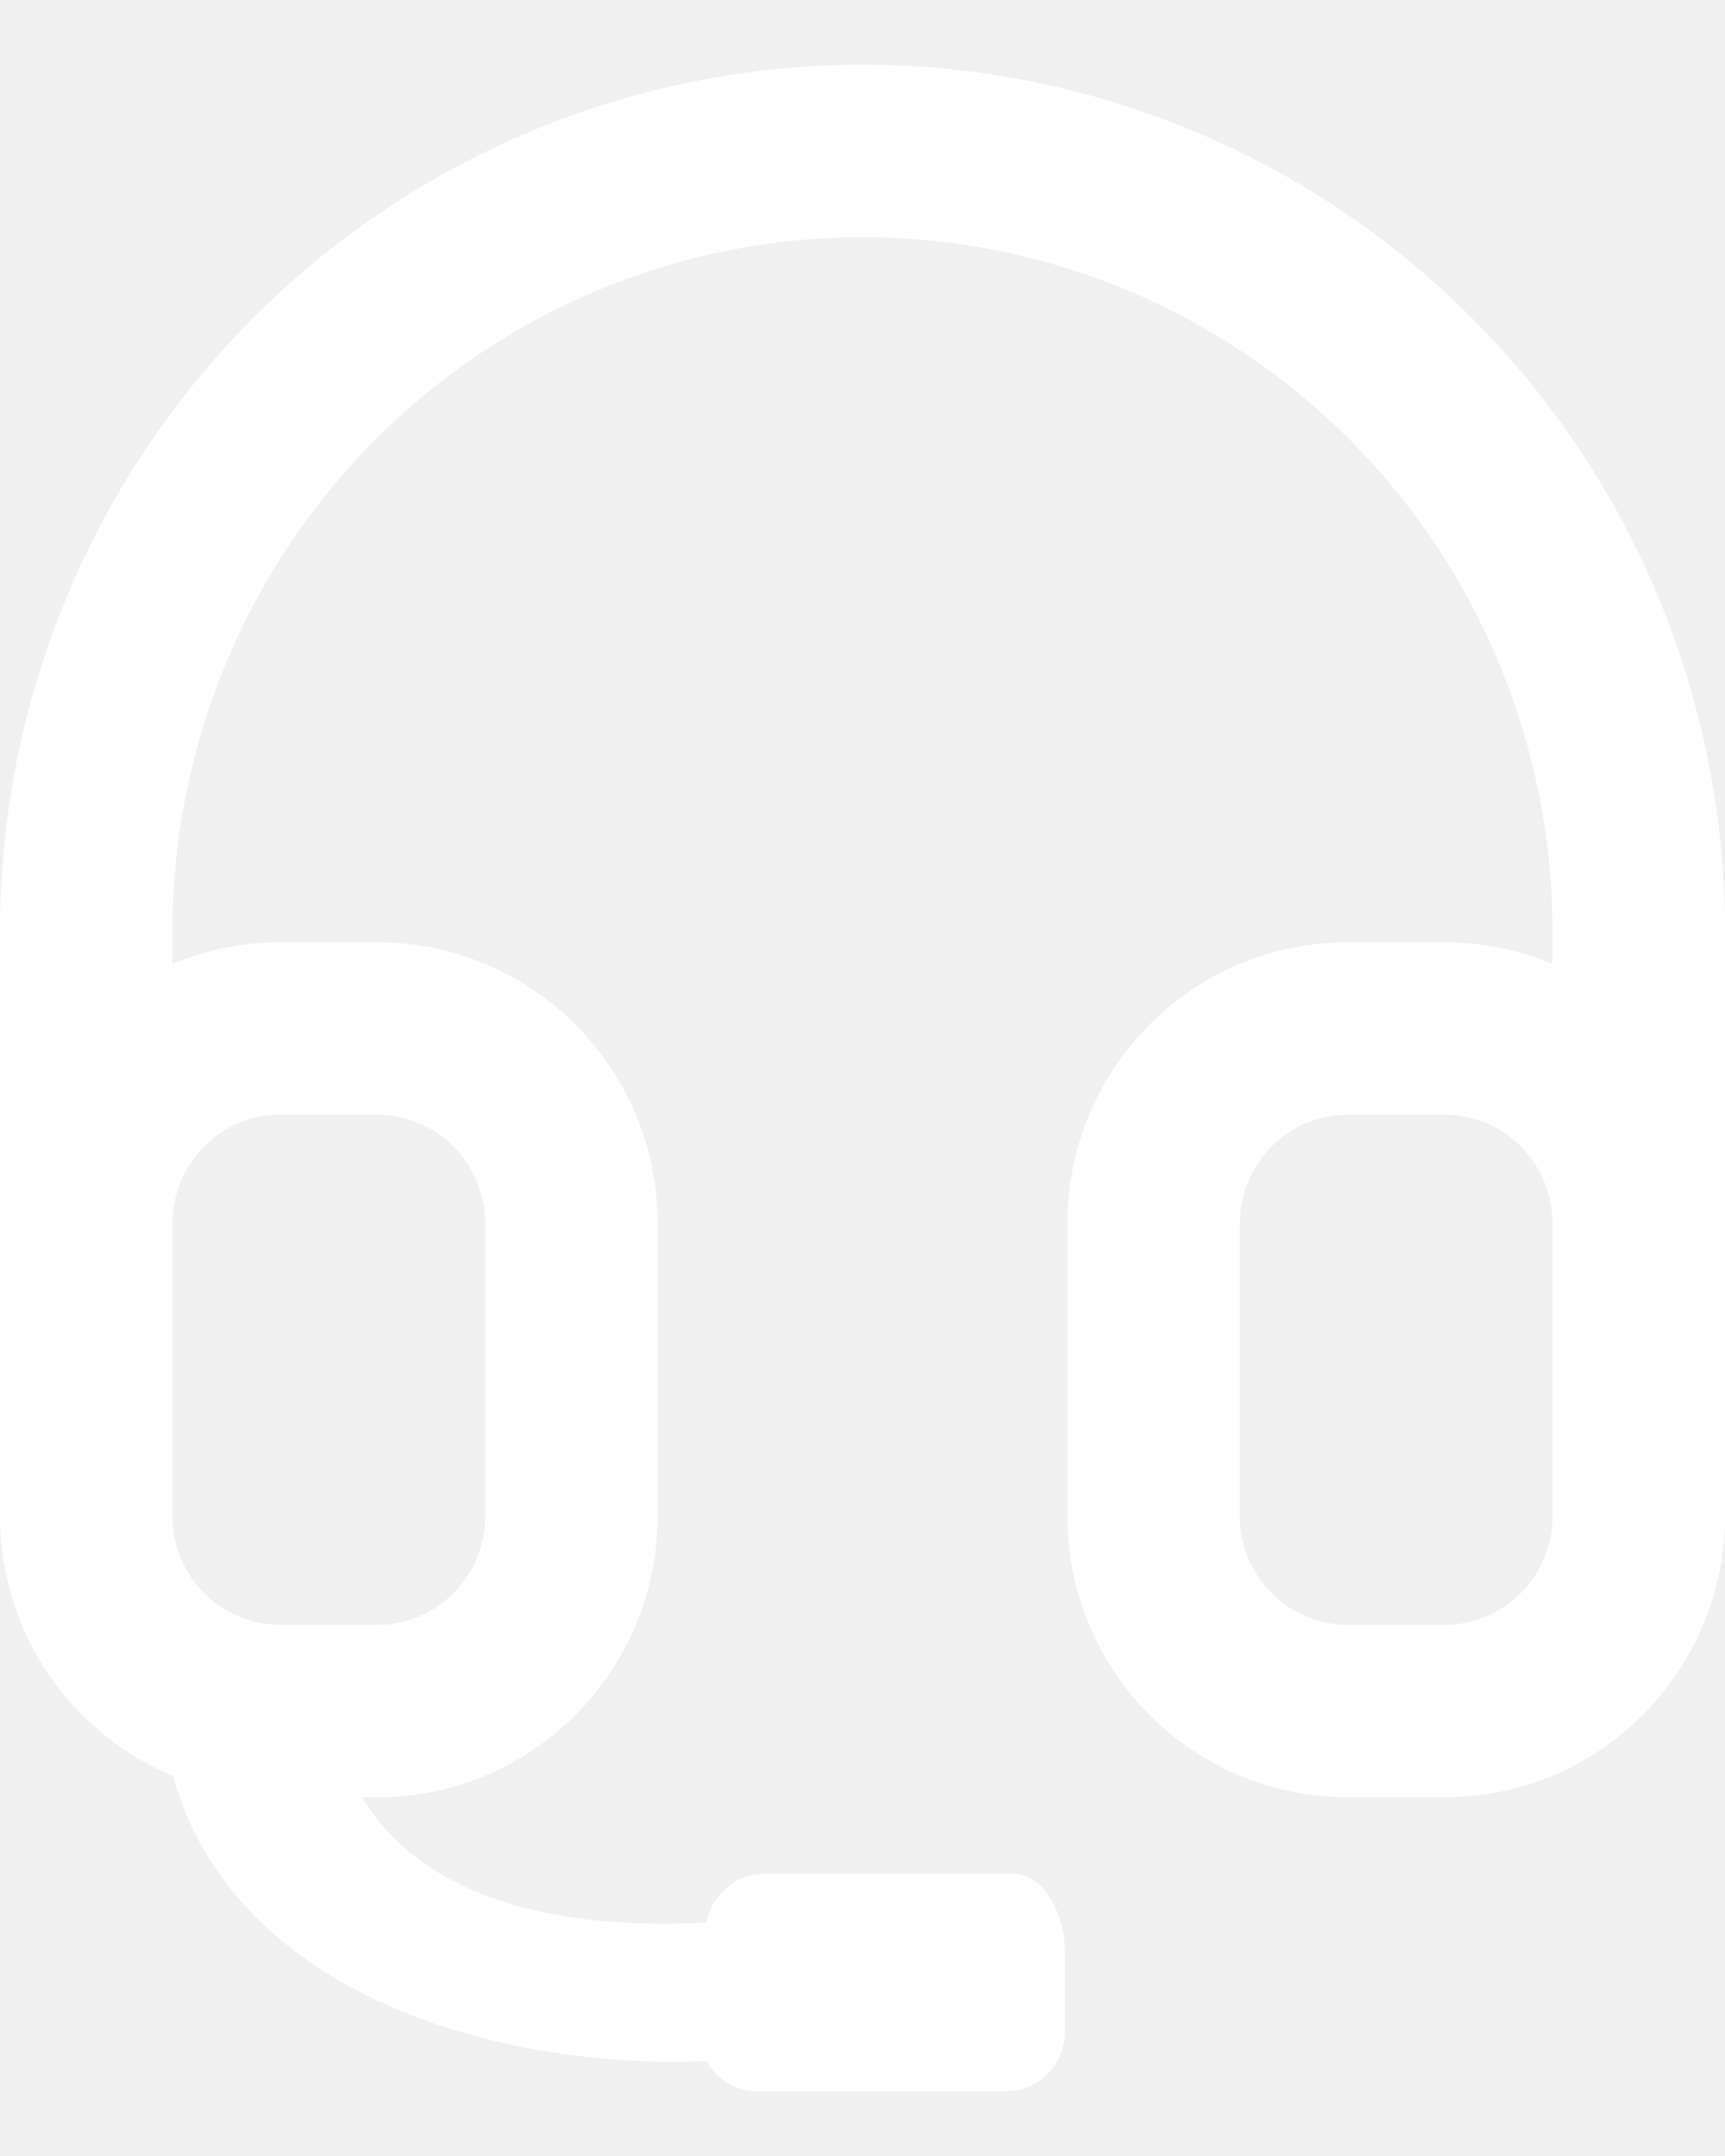
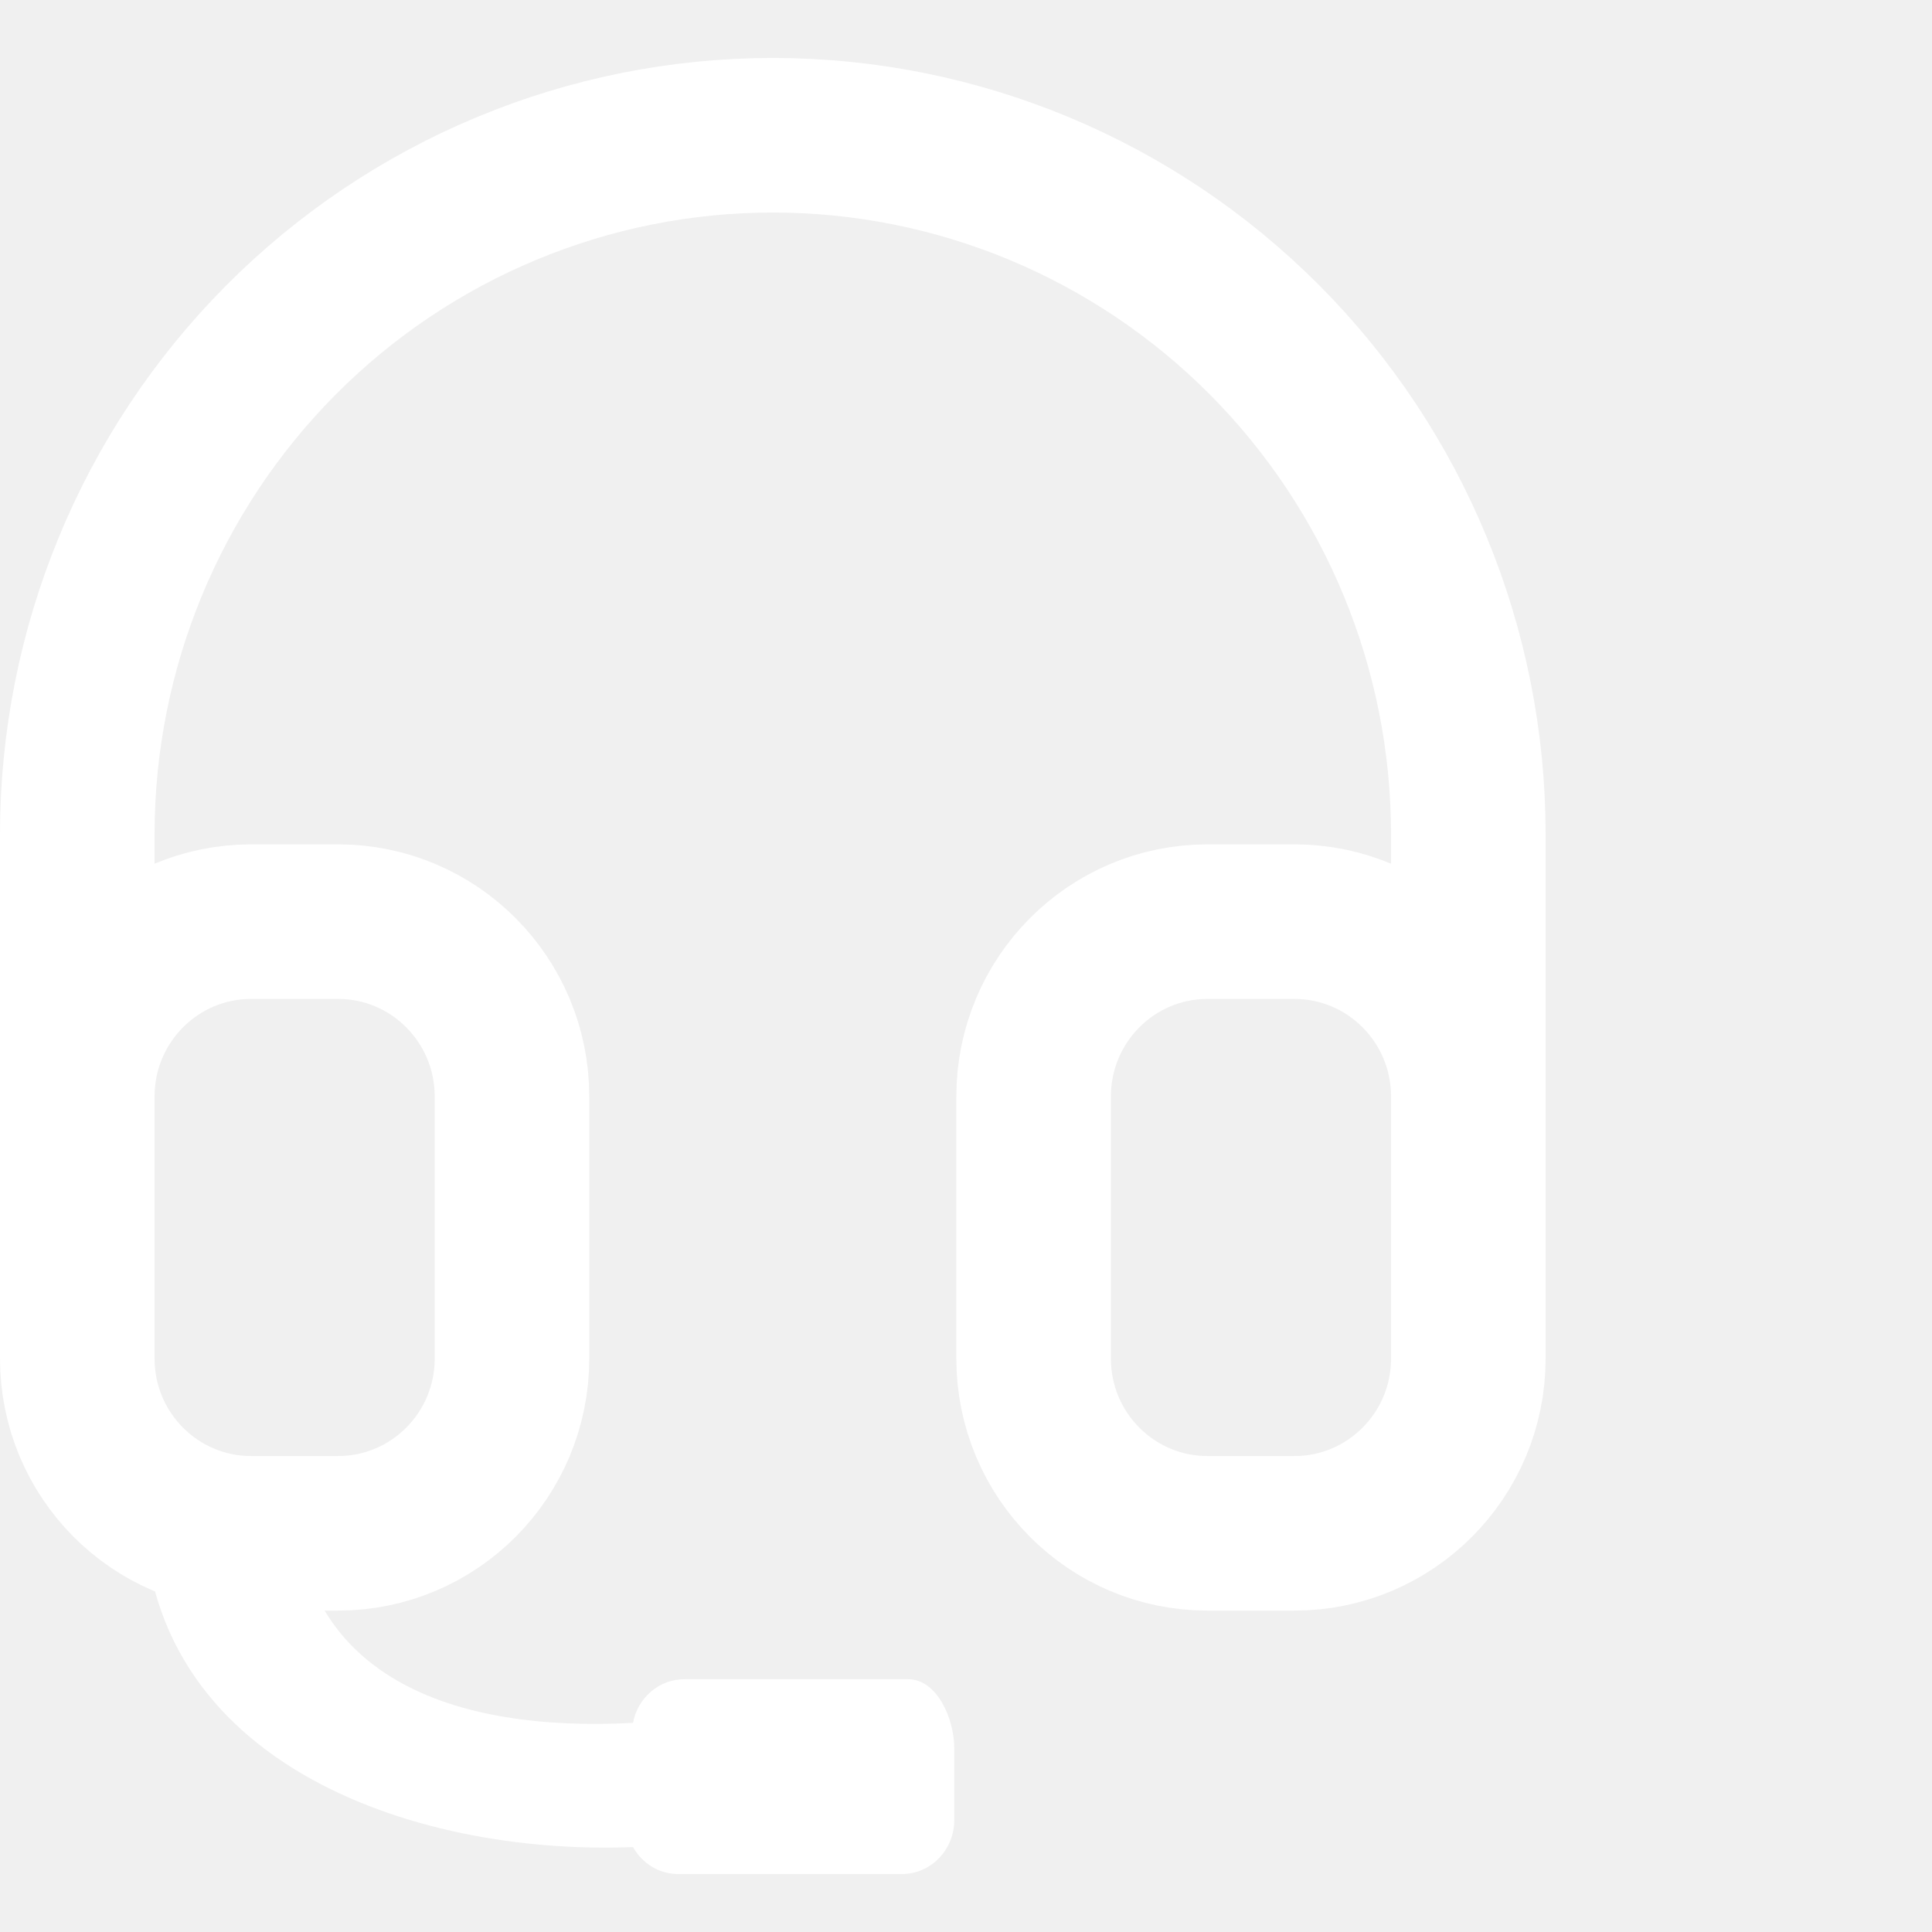
- <svg xmlns="http://www.w3.org/2000/svg" viewBox="0 0 20 25" fill="none">
+ <svg xmlns="http://www.w3.org/2000/svg" viewBox="0 0 25 25" fill="none">
  <path d="M4.375 11.926H3.25C2.007 11.926 1 12.939 1 14.188V17.58C1 18.829 2.007 19.841 3.25 19.841H4.375C5.617 19.841 6.625 18.829 6.625 17.58V14.188C6.625 12.939 5.617 11.926 4.375 11.926Z" stroke="white" stroke-width="2" stroke-linecap="round" stroke-linejoin="round" />
  <path d="M16.75 11.926H15.625C14.382 11.926 13.375 12.939 13.375 14.188V17.58C13.375 18.829 14.382 19.841 15.625 19.841H16.75C17.992 19.841 19 18.829 19 17.58V14.188C19 12.939 17.992 11.926 16.75 11.926Z" stroke="white" stroke-width="2" stroke-linecap="round" stroke-linejoin="round" />
  <path d="M1 14.188V10.796C1 8.396 1.948 6.096 3.636 4.399C5.324 2.703 7.613 1.75 10 1.75C12.387 1.75 14.676 2.703 16.364 4.399C18.052 6.096 19 8.396 19 10.796V14.188" stroke="white" stroke-width="2" stroke-linecap="round" stroke-linejoin="round" />
  <path d="M8.191 23.901C5.346 24.015 1.688 22.801 1.863 19.208L3.797 19.208C3.797 21.729 5.888 22.416 8.191 22.294C8.251 21.972 8.526 21.729 8.856 21.729H11.751C12.126 21.729 12.348 22.239 12.348 22.624V23.552C12.348 23.938 12.045 24.25 11.67 24.25H8.775C8.524 24.25 8.308 24.109 8.191 23.901Z" fill="white" />
</svg>
